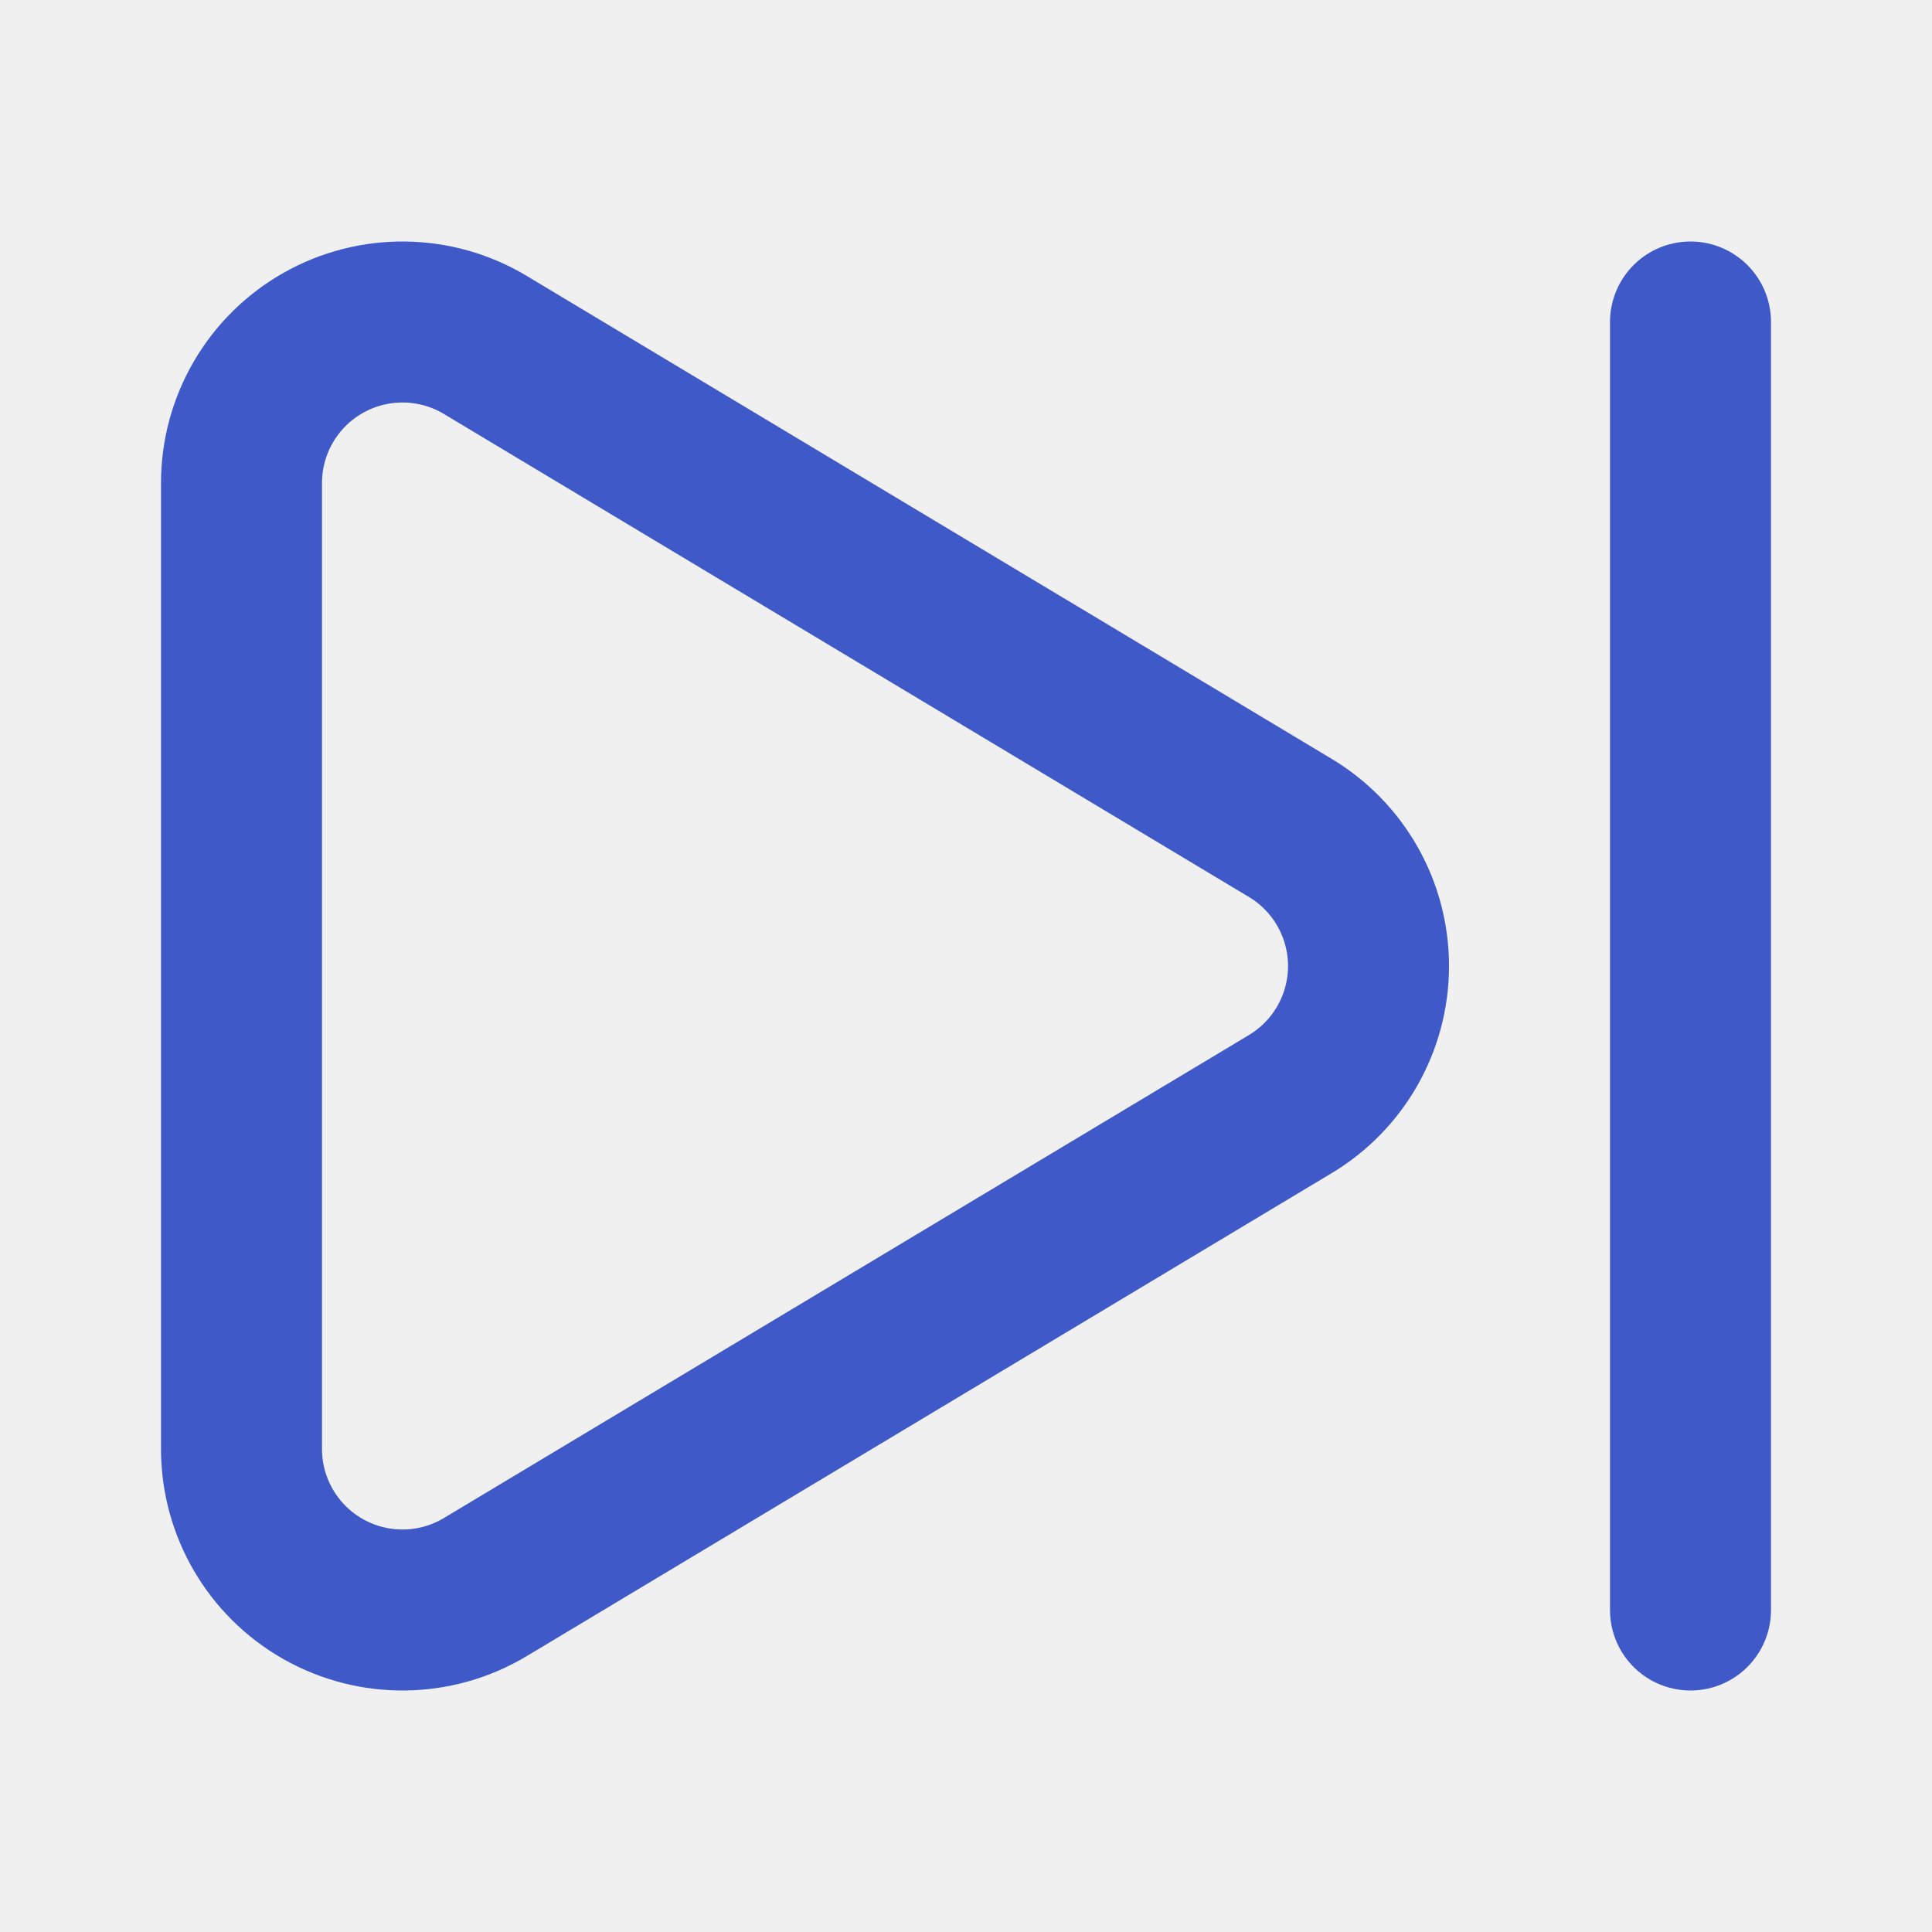
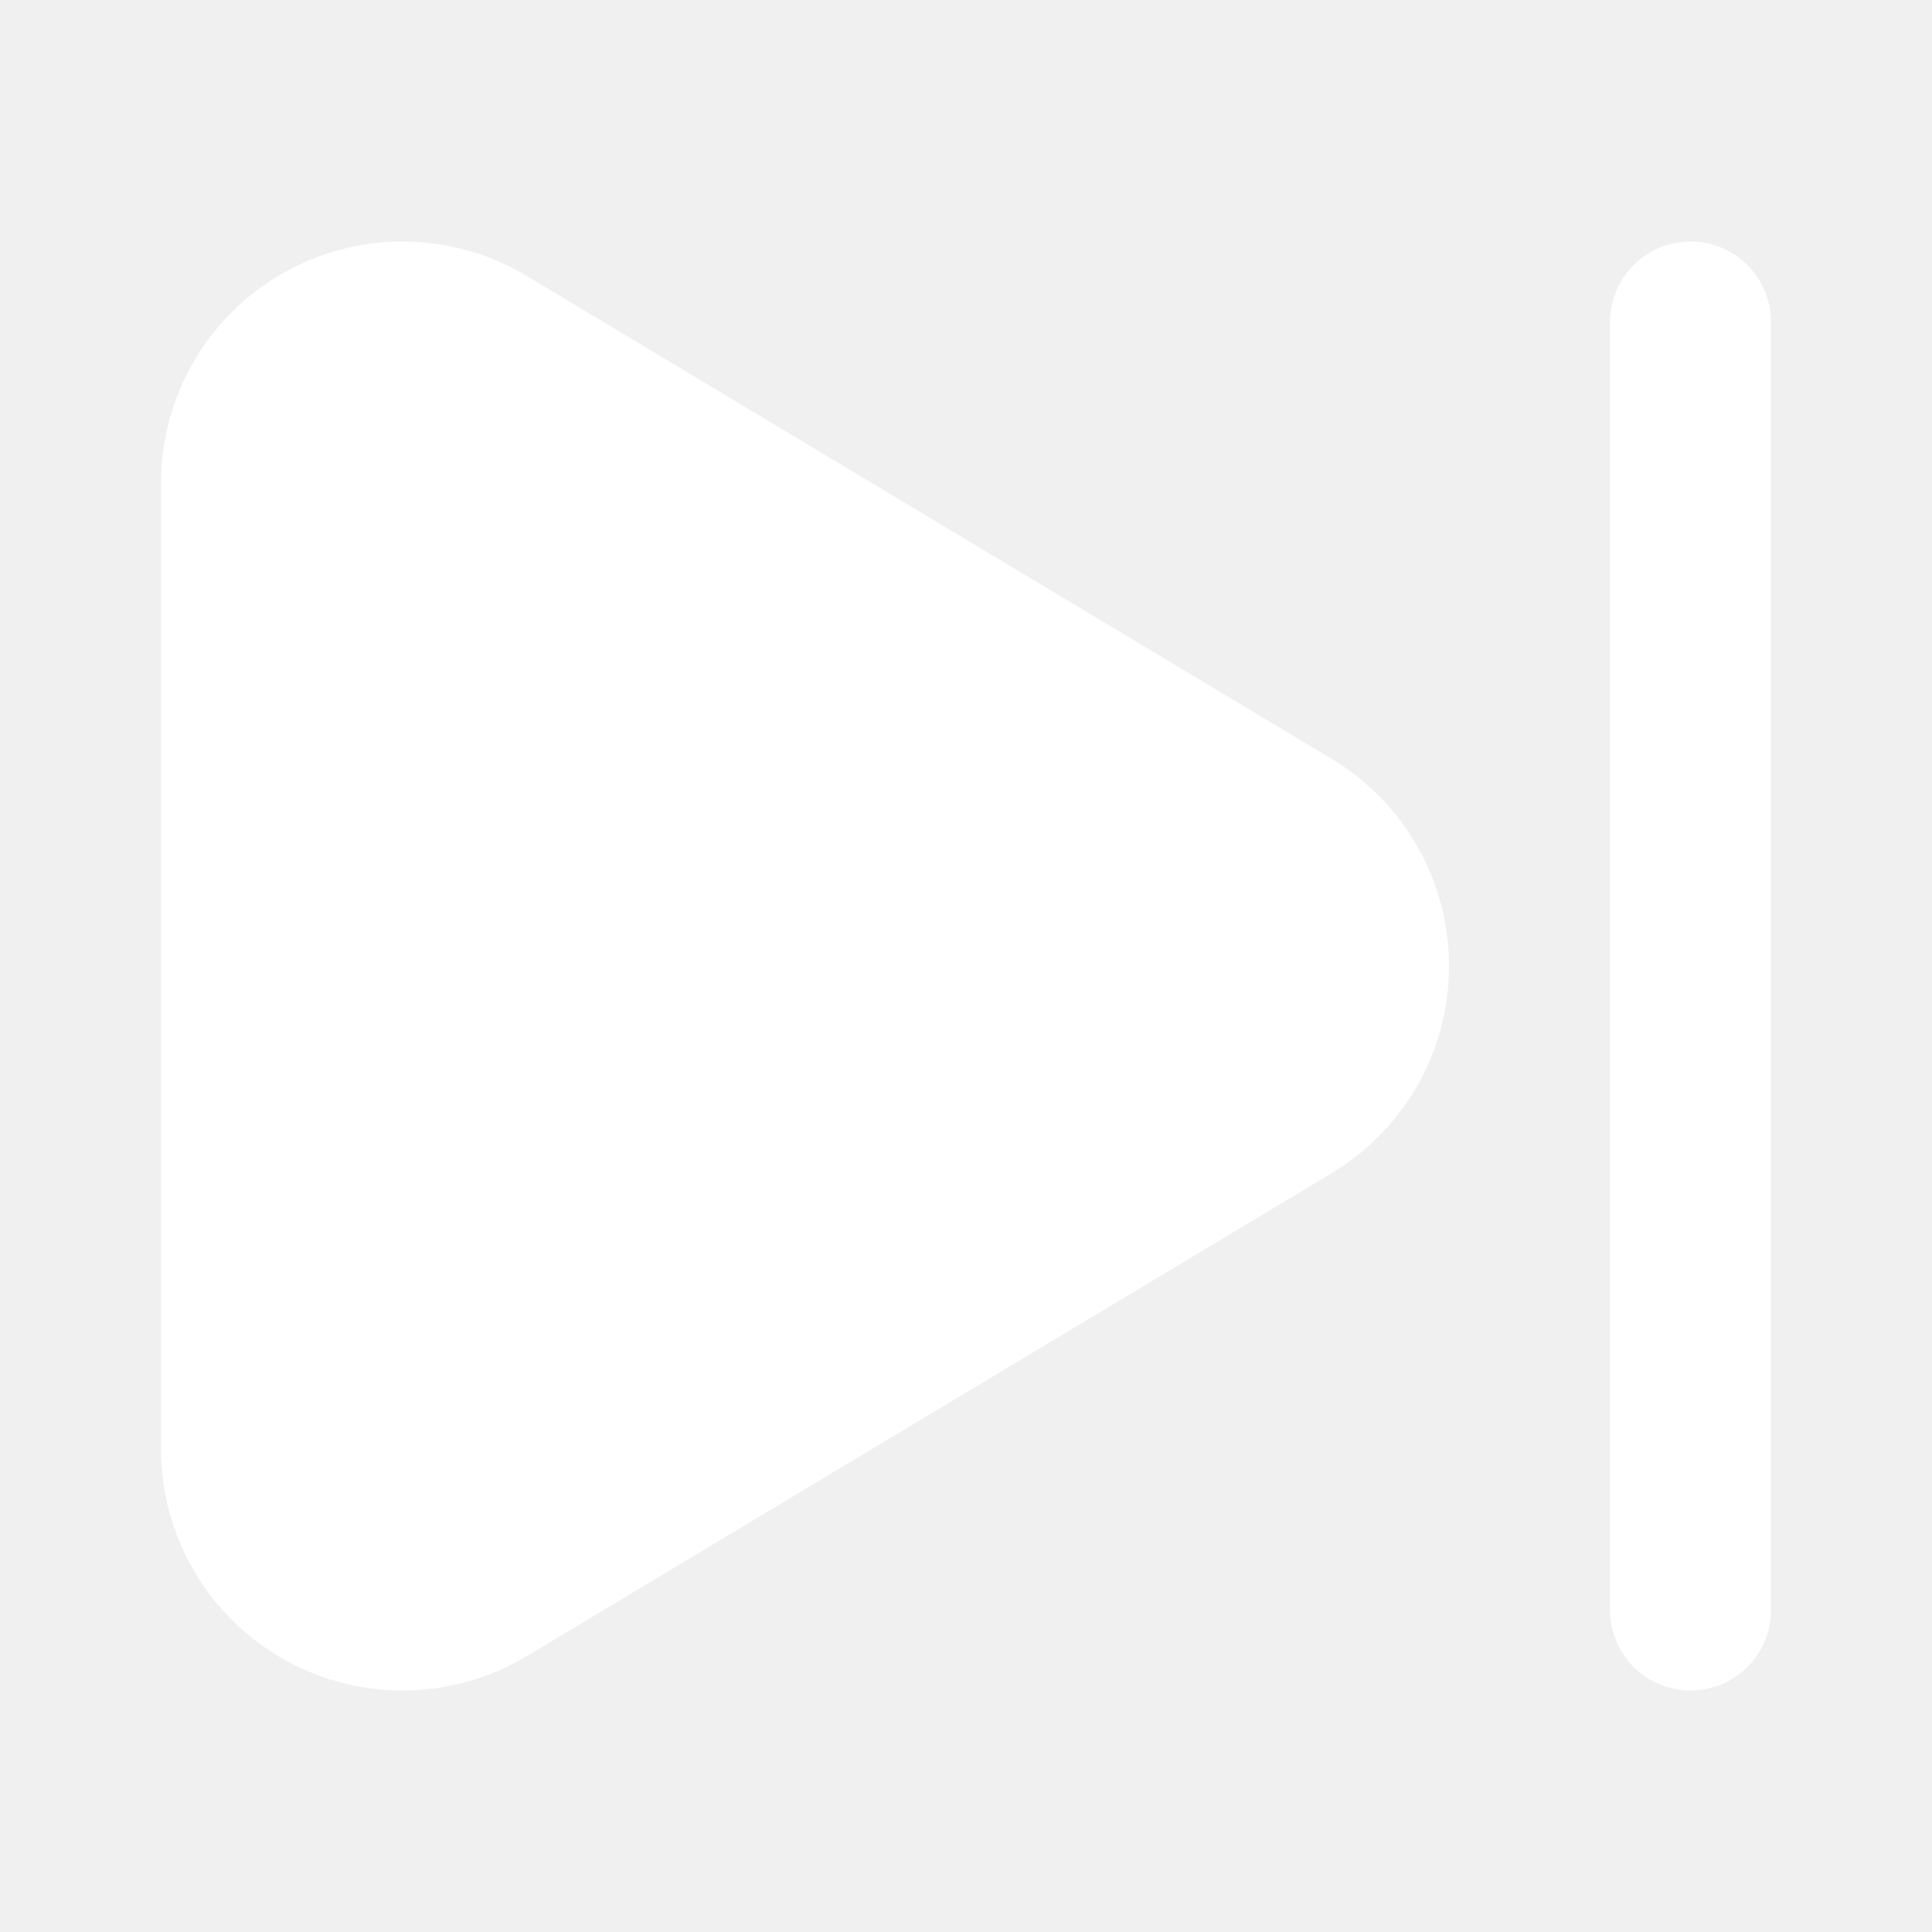
- <svg xmlns="http://www.w3.org/2000/svg" width="24" height="24" viewBox="0 0 24 24" fill="none" stroke="#3f5ac8" stroke-width="2" stroke-linecap="round" stroke-linejoin="round">
+ <svg xmlns="http://www.w3.org/2000/svg" width="24" height="24" viewBox="0 0 24 24" fill="white" stroke="white" stroke-width="2" stroke-linecap="round" stroke-linejoin="round">
  <path d="M21 4v16" />
  <path d="M6.029 4.285A2 2 0 0 0 3 6v12a2 2 0 0 0 3.029 1.715l9.997-5.998a2 2 0 0 0 .003-3.432z" />
</svg>
